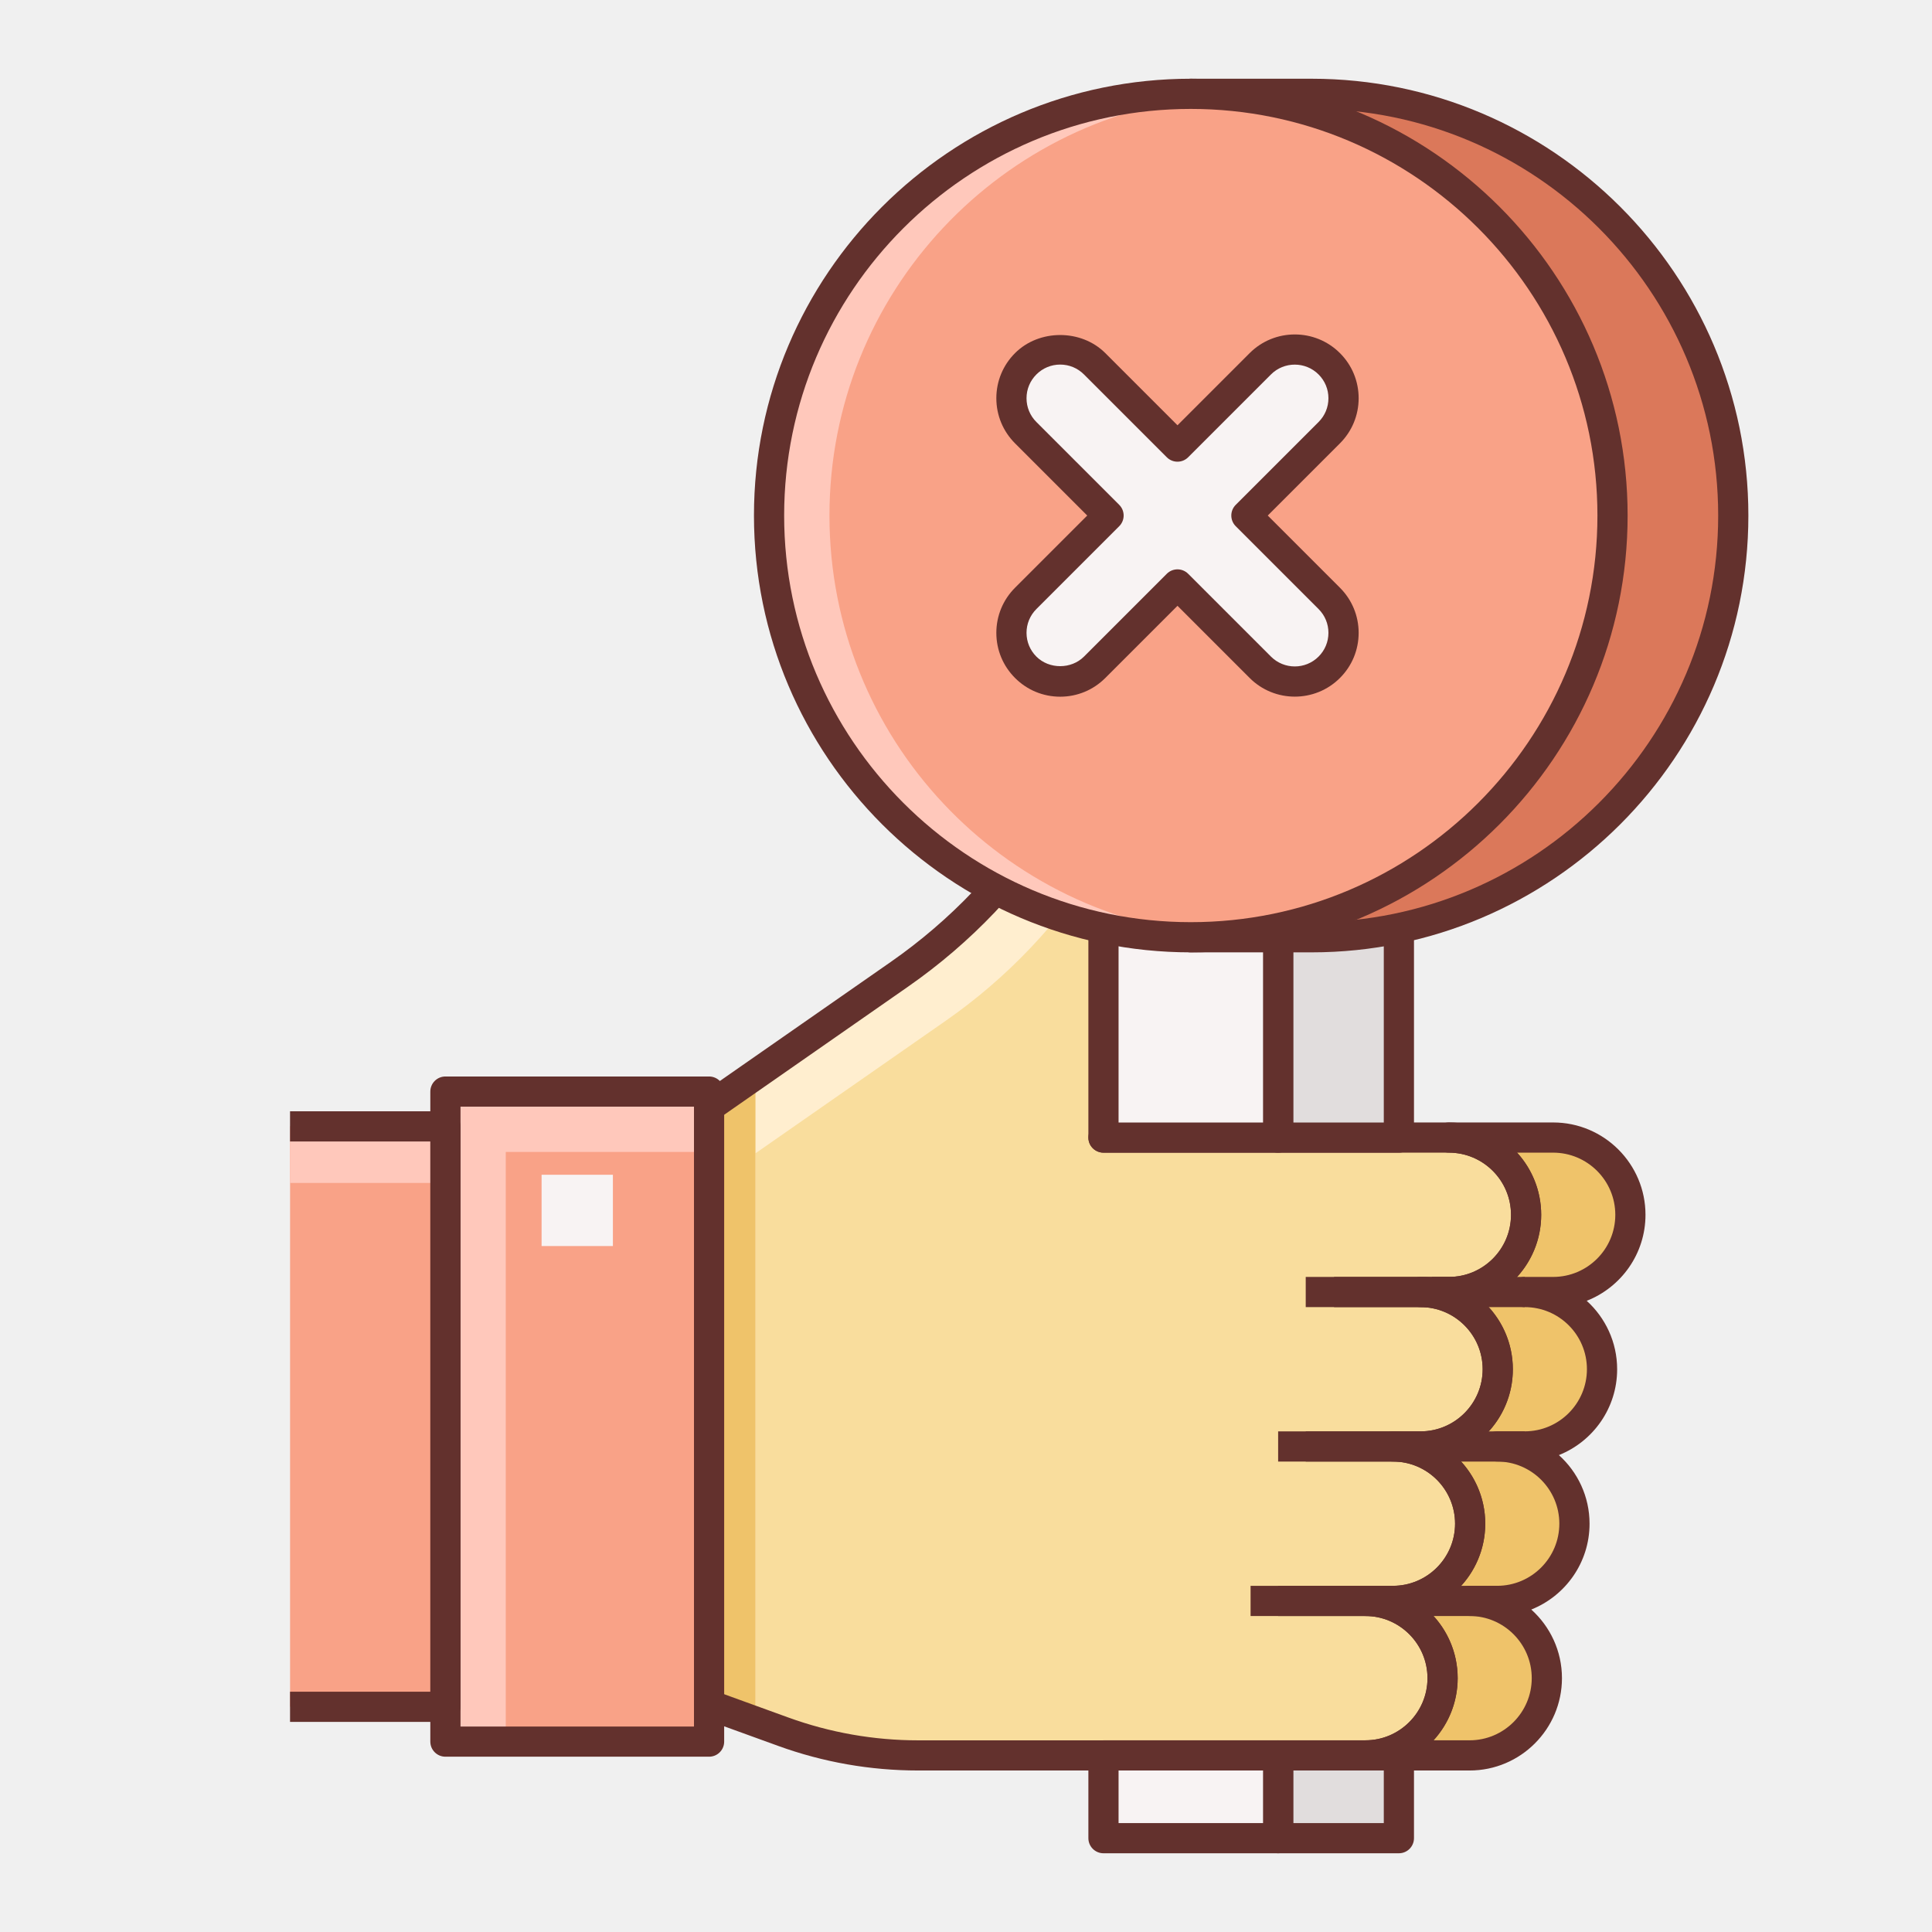
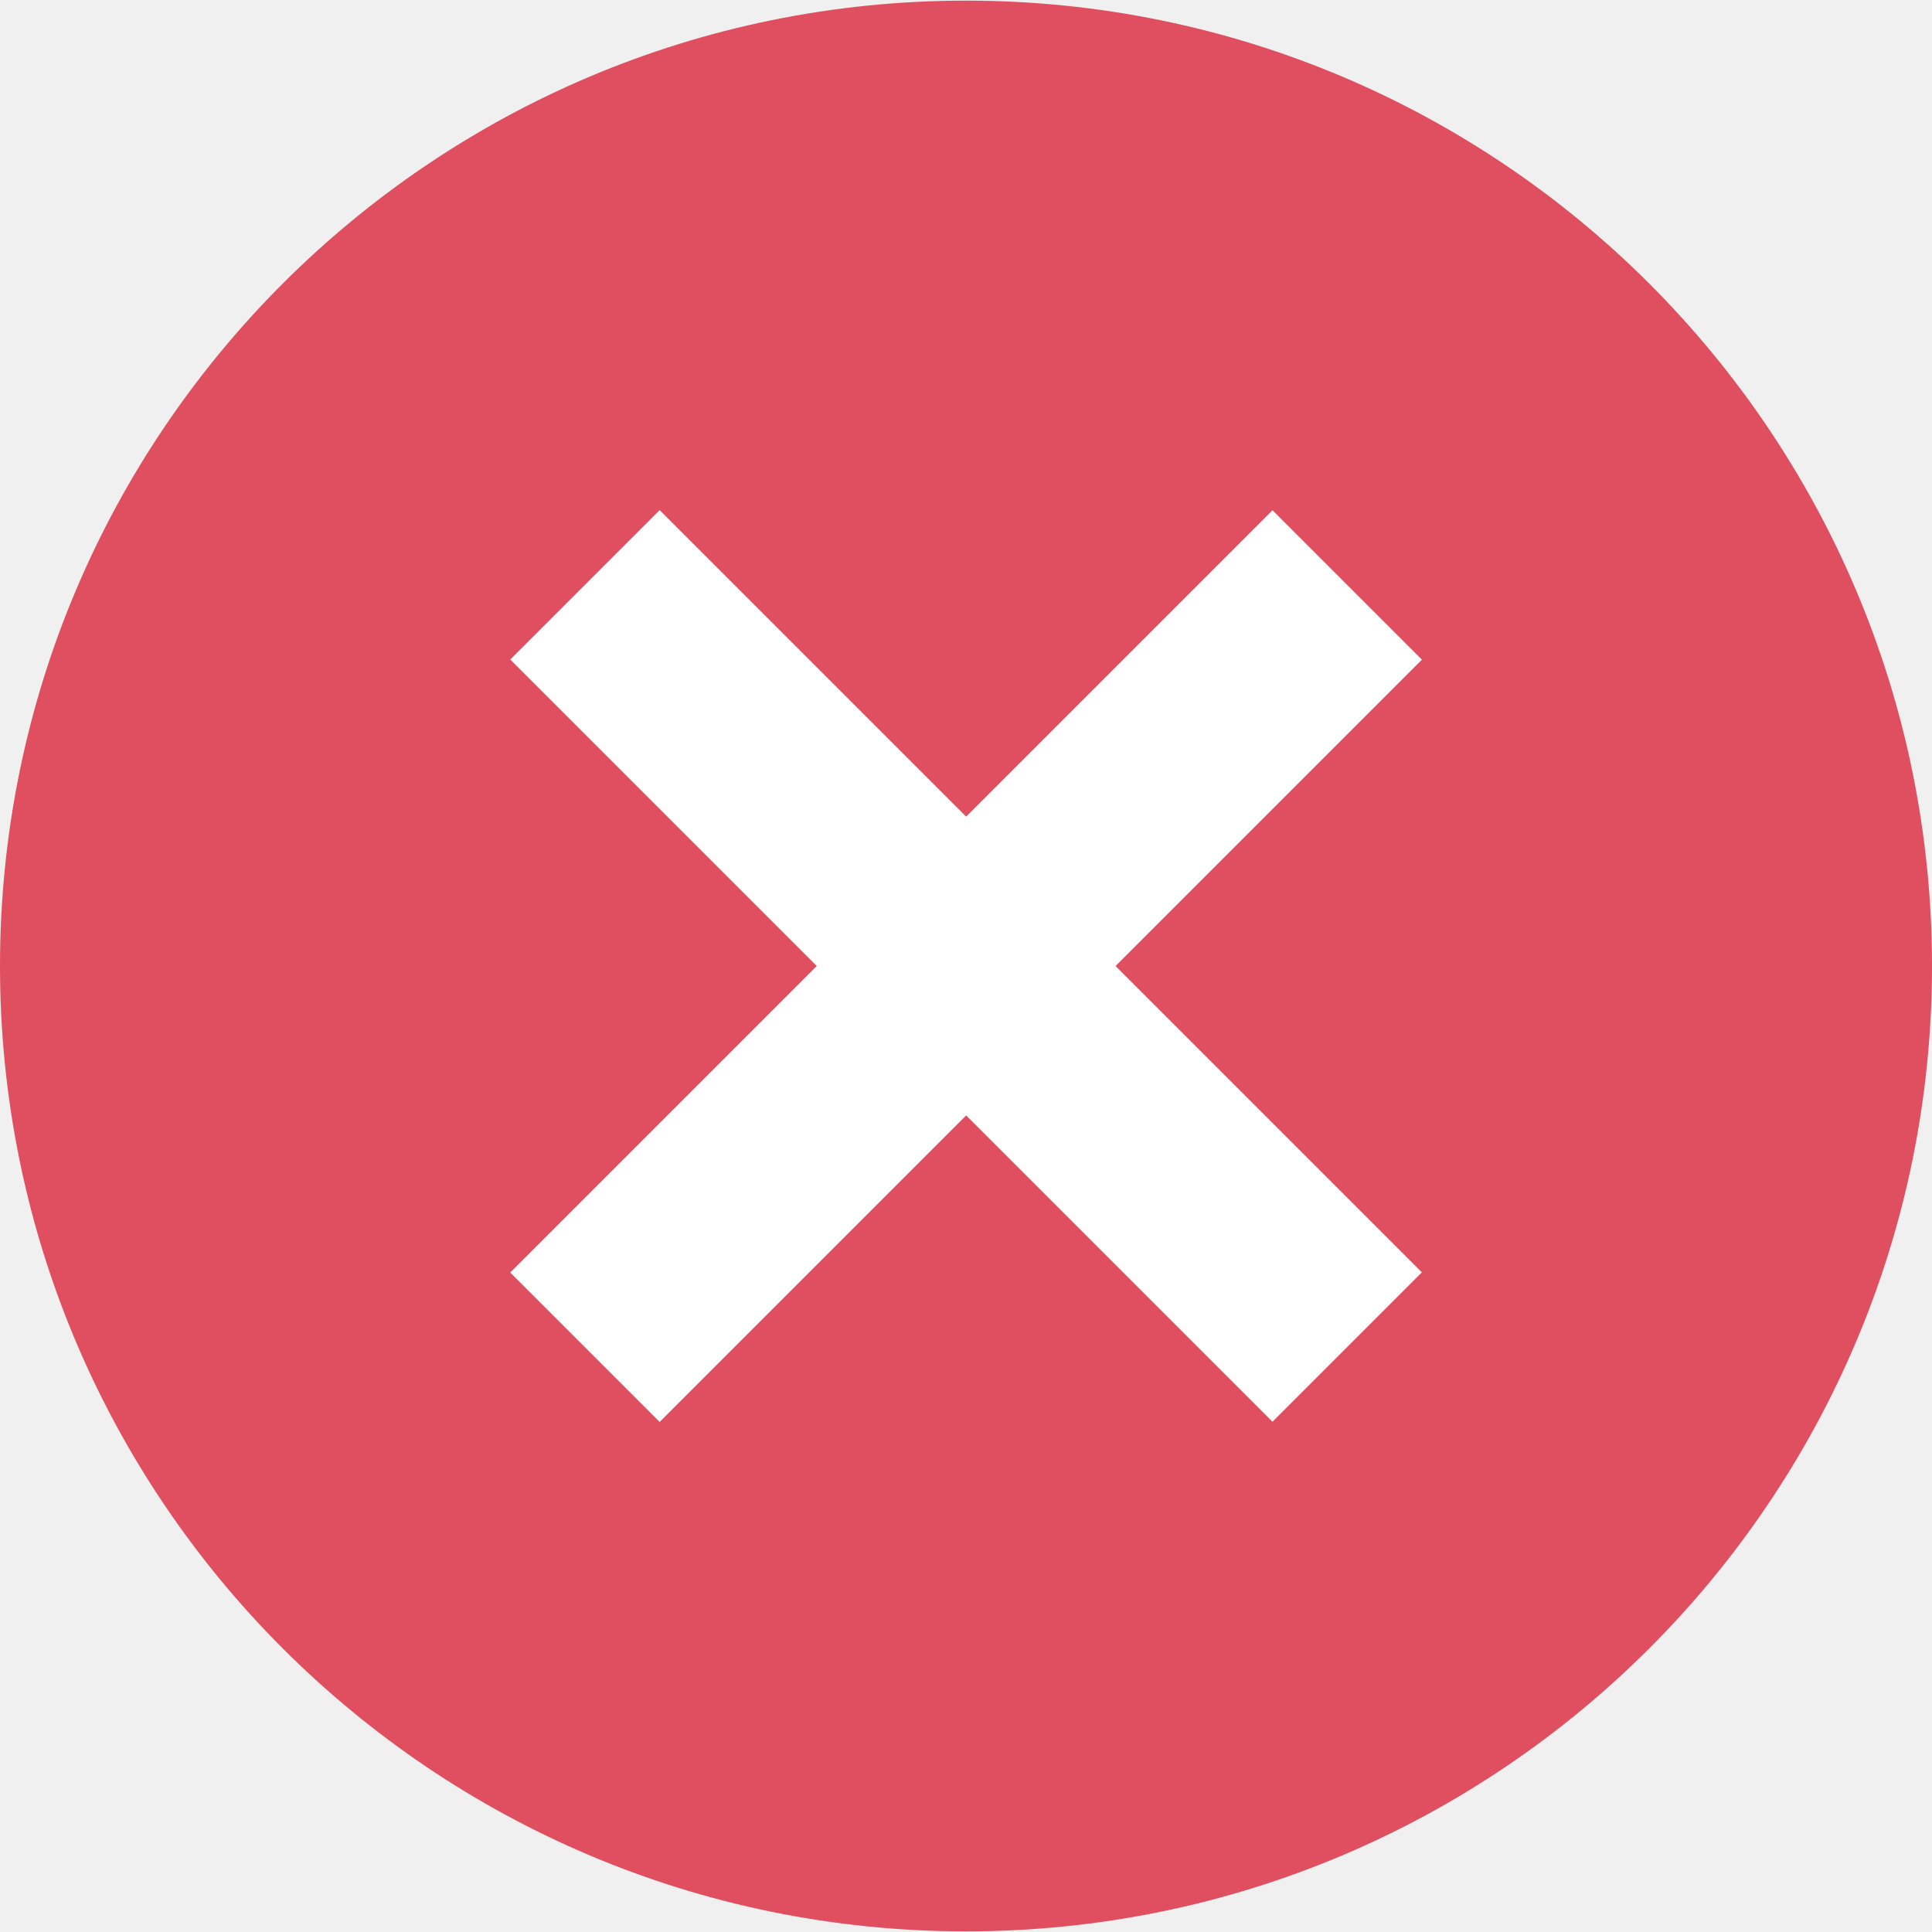
- <svg xmlns="http://www.w3.org/2000/svg" version="1.1" id="Layer_1" x="0px" y="0px" viewBox="0 0 64 64" style="enable-background:new 0 0 64 64;" xml:space="preserve" width="512" height="512">
-   <style type="text/css">
- 	.st0{fill:#52B8D9;}
- 	.st1{fill:#63312D;}
- 	.st2{fill:#82D9FF;}
- 	.st3{fill:#CAF4FF;}
- 	.st4{fill:#F8F3F3;}
- 	.st5{fill:#F9DD9D;}
- 	.st6{fill:#FFEECF;}
- 	.st7{fill:#F9A287;}
- 	.st8{fill:#FFC8BB;}
- 	.st9{fill:#DB785A;}
- 	.st10{fill:#D1D1D1;}
- 	.st11{fill:#BCBCBC;}
- 	.st12{fill:#EFC36A;}
- 	.st13{fill:#84DBFF;}
- 	.st14{fill:#E1DDDD;}
- </style>
+ <svg xmlns="http://www.w3.org/2000/svg" version="1.1" id="Layer_1" x="0px" y="0px" viewBox="0 0 512 512" style="enable-background:new 0 0 512 512;" xml:space="preserve">
+   <ellipse style="fill:#E04F5F;" cx="256" cy="256" rx="256" ry="255.832" />
+   <g transform="matrix(-0.7071 0.7071 -0.7071 -0.7071 77.26 32)">
+     <rect x="3.98" y="-427.615" style="fill:#FFFFFF;" width="55.992" height="285.672" />
+     <rect x="-110.828" y="-312.815" style="fill:#FFFFFF;" width="285.672" height="55.992" />
+   </g>
  <g>
-     <path class="st5" d="M50.551,40.104c-0.072-1.383-1.314-2.421-2.699-2.421l-6.337,0h-4.96c1.635-2.82,3.71-5.719,4.472-8.906   c0.319-1.334-0.141-2.775-1.289-3.525c-1.523-0.996-3.498-0.517-4.421,0.961l-0.46,0.737c-1.311,2.099-3.033,3.911-5.064,5.326   l-6.303,4.391v19.806l2.28,0.827c1.549,0.562,3.185,0.849,4.833,0.849h9.977l4.505,0c1.385,0,2.627-1.037,2.699-2.421   c0.077-1.475-1.096-2.696-2.555-2.696h0.769c1.385,0,2.627-1.037,2.699-2.421c0.077-1.475-1.096-2.696-2.555-2.696h0.769   c1.385,0,2.627-1.037,2.699-2.421c0.077-1.475-1.096-2.696-2.555-2.696h0.94C49.454,42.8,50.628,41.58,50.551,40.104z" />
-     <path class="st6" d="M25.026,38.205l6.303-4.391c2.031-1.415,3.753-3.227,5.064-5.326l0.46-0.737   c0.835-1.338,2.53-1.844,3.974-1.192c-0.232-0.52-0.592-0.98-1.09-1.305c-1.523-0.996-3.498-0.517-4.421,0.961l-0.46,0.737   c-1.31,2.099-3.033,3.911-5.064,5.326l-6.303,4.391v19.806l1.537,0.557V38.205z" />
-     <polygon class="st12" points="23.49,36.668 23.49,56.474 25.026,57.031 25.026,35.597  " />
-     <path class="st12" d="M54.009,40.242c0-1.413-1.145-2.558-2.558-2.558h-3.455c1.413,0,2.558,1.145,2.558,2.558   S49.409,42.8,47.996,42.8h-0.348h-0.592c1.413,0,2.558,1.145,2.558,2.558c0,1.413-1.145,2.558-2.558,2.558h-0.348h-0.566   c1.413,0,2.558,1.145,2.558,2.558c0,1.413-1.145,2.558-2.558,2.558h-0.348h-0.566c1.413,0,2.558,1.145,2.558,2.558   c0,1.413-1.145,2.558-2.558,2.558h3.455c1.413,0,2.558-1.145,2.558-2.558c0-1.413-1.145-2.558-2.558-2.558h0.914   c1.413,0,2.558-1.145,2.558-2.558c0-1.413-1.145-2.558-2.558-2.558h0.914c1.413,0,2.558-1.145,2.558-2.558   c0-1.413-1.145-2.558-2.558-2.558h0.94C52.863,42.8,54.009,41.655,54.009,40.242z" />
-     <path class="st1" d="M48.683,58.65h-3.455c-0.276,0-0.5-0.224-0.5-0.5s0.224-0.5,0.5-0.5c1.135,0,2.059-0.924,2.059-2.059   s-0.924-2.059-2.059-2.059c-0.276,0-0.5-0.224-0.5-0.5s0.224-0.5,0.5-0.5h0.915c1.135,0,2.058-0.924,2.058-2.059   s-0.923-2.058-2.058-2.058c-0.276,0-0.5-0.224-0.5-0.5s0.224-0.5,0.5-0.5h0.914c1.135,0,2.058-0.924,2.058-2.059   S48.191,43.3,47.057,43.3c-0.276,0-0.5-0.224-0.5-0.5s0.224-0.5,0.5-0.5h0.939c1.135,0,2.058-0.923,2.058-2.058   s-0.923-2.059-2.058-2.059c-0.276,0-0.5-0.224-0.5-0.5s0.224-0.5,0.5-0.5h3.454c1.687,0,3.059,1.372,3.059,3.059   c0,1.294-0.809,2.403-1.947,2.849c0.618,0.561,1.008,1.369,1.008,2.268c0,1.288-0.8,2.393-1.93,2.843   c0.623,0.56,1.016,1.372,1.016,2.273c0,1.288-0.8,2.393-1.93,2.843c0.623,0.561,1.016,1.372,1.016,2.274   C51.741,57.278,50.369,58.65,48.683,58.65z M47.487,57.65h1.195c1.135,0,2.059-0.924,2.059-2.059s-0.924-2.059-2.059-2.059   c-0.276,0-0.5-0.224-0.5-0.5s0.224-0.5,0.5-0.5h0.914c1.135,0,2.059-0.924,2.059-2.059s-0.924-2.058-2.059-2.058   c-0.276,0-0.5-0.224-0.5-0.5s0.224-0.5,0.5-0.5h0.914c1.135,0,2.059-0.924,2.059-2.059S51.646,43.3,50.511,43.3   c-0.276,0-0.5-0.224-0.5-0.5s0.224-0.5,0.5-0.5h0.939c1.135,0,2.059-0.923,2.059-2.058s-0.924-2.059-2.059-2.059h-1.194   c0.495,0.544,0.798,1.267,0.798,2.059c0,1.294-0.809,2.403-1.947,2.849c0.619,0.561,1.008,1.369,1.008,2.268   c0,1.288-0.8,2.393-1.929,2.843c0.622,0.561,1.015,1.372,1.015,2.273c0,1.288-0.801,2.393-1.93,2.843   c0.623,0.561,1.016,1.372,1.016,2.274C48.286,56.384,47.983,57.106,47.487,57.65z" />
-     <path class="st1" d="M47.996,43.3h-3.803v-1h3.803c1.135,0,2.058-0.923,2.058-2.058s-0.923-2.059-2.058-2.059H36.554   c-0.179,0-0.344-0.096-0.434-0.25c-0.089-0.155-0.089-0.347,0.001-0.501c0.342-0.59,0.703-1.183,1.068-1.781   c1.398-2.298,2.846-4.673,3.398-7.199c0.273-1.246-0.382-2.513-1.557-3.013c-1.213-0.514-2.595-0.076-3.291,1.039l-0.46,0.737   c-1.354,2.17-3.105,4.011-5.202,5.472l-6.303,4.391l-0.572-0.82l6.303-4.391c1.986-1.384,3.644-3.127,4.927-5.181l0.46-0.737   c0.958-1.535,2.864-2.138,4.529-1.43c1.618,0.688,2.52,2.432,2.143,4.147c-0.589,2.688-2.079,5.137-3.521,7.504   c-0.206,0.34-0.412,0.677-0.613,1.013h10.566c1.686,0,3.058,1.372,3.058,3.059C51.054,41.928,49.682,43.3,47.996,43.3z" />
-     <path class="st1" d="M47.057,48.417h-3.803v-1h3.803c1.135,0,2.058-0.924,2.058-2.059S48.191,43.3,47.057,43.3h-3.803v-1h3.803   c1.686,0,3.058,1.372,3.058,3.059S48.742,48.417,47.057,48.417z" />
-     <path class="st1" d="M46.143,53.533H42.34v-1h3.803c1.135,0,2.058-0.924,2.058-2.059s-0.923-2.058-2.058-2.058H42.34v-1h3.803   c1.686,0,3.058,1.372,3.058,3.058C49.2,52.161,47.828,53.533,46.143,53.533z" />
-     <path class="st1" d="M45.229,58.65h-14.81c-1.589,0-3.152-0.274-4.648-0.817l-2.452-0.89l0.342-0.939l2.452,0.89   c1.385,0.502,2.834,0.757,4.307,0.757h14.81c1.135,0,2.058-0.924,2.058-2.059s-0.923-2.059-2.058-2.059h-3.803v-1h3.803   c1.686,0,3.058,1.372,3.058,3.059S46.914,58.65,45.229,58.65z" />
-     <rect x="14.755" y="36.16" class="st7" width="8.735" height="21.533" />
-     <polygon class="st8" points="16.754,38.16 23.49,38.16 23.49,36.16 14.754,36.16 14.754,57.693 16.754,57.693  " />
-     <path class="st1" d="M23.489,58.193h-8.734c-0.276,0-0.5-0.224-0.5-0.5V36.16c0-0.276,0.224-0.5,0.5-0.5h8.734   c0.276,0,0.5,0.224,0.5,0.5v21.533C23.989,57.97,23.766,58.193,23.489,58.193z M15.255,57.193h7.734V36.66h-7.734V57.193z" />
-     <rect x="17.941" y="38.915" class="st4" width="2.362" height="2.362" />
-     <rect x="47.437" y="42.3" class="st1" width="3.073" height="1" />
-     <rect x="47.437" y="47.417" class="st1" width="3.073" height="1" />
-     <rect x="46.668" y="52.533" class="st1" width="2.74" height="1" />
-     <rect x="9.609" y="37.312" class="st7" width="5.146" height="19.228" />
-     <rect x="9.609" y="37.312" class="st8" width="5.146" height="1.875" />
-     <path class="st1" d="M14.755,57.04H9.608v-1h4.646V37.813H9.608v-1h5.146c0.276,0,0.5,0.224,0.5,0.5V56.54   C15.255,56.816,15.031,57.04,14.755,57.04z" />
-     <rect x="42.34" y="24.98" class="st14" width="4" height="12.704" />
-     <path class="st1" d="M46.34,38.184h-4c-0.276,0-0.5-0.224-0.5-0.5V24.979c0-0.276,0.224-0.5,0.5-0.5h4c0.276,0,0.5,0.224,0.5,0.5   v12.704C46.84,37.96,46.616,38.184,46.34,38.184z M42.84,37.184h3V25.479h-3V37.184z" />
-     <rect x="36.554" y="24.98" class="st4" width="5.786" height="12.704" />
-     <path class="st1" d="M42.34,38.184h-5.786c-0.276,0-0.5-0.224-0.5-0.5V24.979c0-0.276,0.224-0.5,0.5-0.5h5.786   c0.276,0,0.5,0.224,0.5,0.5v12.704C42.84,37.96,42.616,38.184,42.34,38.184z M37.054,37.184h4.786V25.479h-4.786V37.184z" />
-     <rect x="42.34" y="58.15" class="st14" width="4" height="2.742" />
-     <path class="st1" d="M46.34,61.392h-4c-0.276,0-0.5-0.224-0.5-0.5V58.15c0-0.276,0.224-0.5,0.5-0.5h4c0.276,0,0.5,0.224,0.5,0.5   v2.741C46.84,61.168,46.616,61.392,46.34,61.392z M42.84,60.392h3V58.65h-3V60.392z" />
-     <rect x="36.554" y="58.15" class="st4" width="5.786" height="2.742" />
-     <path class="st1" d="M42.34,61.392h-5.786c-0.276,0-0.5-0.224-0.5-0.5V58.15c0-0.276,0.224-0.5,0.5-0.5h5.786   c0.276,0,0.5,0.224,0.5,0.5v2.741C42.84,61.168,42.616,61.392,42.34,61.392z M37.054,60.392h4.786V58.65h-4.786V60.392z" />
-     <path class="st9" d="M43.447,31.048c7.715,0,13.97-6.255,13.97-13.97s-6.255-13.97-13.97-13.97h-4v27.94H43.447z" />
-     <path class="st1" d="M43.447,31.548h-4c-0.276,0-0.5-0.224-0.5-0.5V3.108c0-0.276,0.224-0.5,0.5-0.5h4   c7.979,0,14.47,6.491,14.47,14.47S51.426,31.548,43.447,31.548z M39.947,30.548h3.5c7.427,0,13.47-6.043,13.47-13.47   s-6.043-13.47-13.47-13.47h-3.5V30.548z" />
-     <circle class="st7" cx="39.447" cy="17.078" r="13.97" />
-     <path class="st8" d="M27.477,17.078c0-7.378,5.723-13.405,12.97-13.919c-0.332-0.024-0.662-0.051-1-0.051   c-7.715,0-13.97,6.255-13.97,13.97c0,7.715,6.254,13.97,13.97,13.97c0.338,0,0.668-0.027,1-0.051   C33.2,30.483,27.477,24.456,27.477,17.078z" />
-     <path class="st1" d="M39.447,31.548c-7.979,0-14.471-6.491-14.471-14.47s6.491-14.47,14.471-14.47c7.979,0,14.47,6.491,14.47,14.47   S47.426,31.548,39.447,31.548z M39.447,3.608c-7.428,0-13.471,6.043-13.471,13.47s6.043,13.47,13.471,13.47   c7.427,0,13.47-6.043,13.47-13.47S46.874,3.608,39.447,3.608z" />
-     <path class="st4" d="M41.289,17.078l2.744-2.744c0.63-0.63,0.63-1.653,0-2.283c-0.631-0.631-1.653-0.631-2.283,0l-2.744,2.744   l-2.744-2.744c-0.631-0.631-1.653-0.631-2.283,0c-0.631,0.63-0.631,1.653,0,2.283l2.744,2.744l-2.744,2.744   c-0.631,0.63-0.631,1.653,0,2.283c0.631,0.631,1.653,0.631,2.283,0l2.744-2.744l2.744,2.744c0.631,0.631,1.653,0.631,2.283,0   c0.63-0.63,0.63-1.653,0-2.283L41.289,17.078z" />
-     <path class="st1" d="M35.12,23.079c-0.565,0-1.097-0.221-1.495-0.62c-0.399-0.398-0.62-0.93-0.62-1.495   c0-0.564,0.221-1.096,0.62-1.495l2.391-2.391l-2.391-2.391c-0.399-0.399-0.62-0.931-0.62-1.495c0-0.565,0.221-1.097,0.62-1.495   c0.797-0.798,2.191-0.799,2.99,0l2.391,2.391l2.391-2.391c0.824-0.824,2.166-0.824,2.99,0c0.399,0.398,0.62,0.93,0.62,1.495   c0,0.564-0.221,1.096-0.62,1.495l-2.391,2.391l2.391,2.391c0.399,0.399,0.62,0.931,0.62,1.495c0,0.565-0.221,1.097-0.62,1.495   c-0.824,0.824-2.166,0.824-2.99,0l-2.391-2.391l-2.391,2.391C36.216,22.858,35.685,23.079,35.12,23.079z M35.12,12.077   c-0.298,0-0.577,0.116-0.788,0.327s-0.327,0.49-0.327,0.788s0.116,0.577,0.327,0.788l2.744,2.744c0.195,0.195,0.195,0.512,0,0.707   l-2.744,2.744c-0.211,0.211-0.327,0.49-0.327,0.788s0.116,0.577,0.327,0.788c0.422,0.422,1.154,0.422,1.576,0l2.744-2.744   c0.195-0.195,0.512-0.195,0.707,0l2.744,2.744c0.436,0.434,1.141,0.434,1.576,0c0.211-0.211,0.327-0.49,0.327-0.788   s-0.116-0.577-0.327-0.788l-2.744-2.744c-0.195-0.195-0.195-0.512,0-0.707l2.744-2.744c0.211-0.211,0.327-0.49,0.327-0.788   s-0.116-0.577-0.327-0.788c-0.434-0.434-1.143-0.434-1.576,0l-2.744,2.744c-0.195,0.195-0.512,0.195-0.707,0l-2.744-2.744   C35.697,12.193,35.418,12.077,35.12,12.077z" />
-   </g>
+ </g>
+   <g>
+ </g>
+   <g>
+ </g>
+   <g>
+ </g>
+   <g>
+ </g>
+   <g>
+ </g>
+   <g>
+ </g>
+   <g>
+ </g>
+   <g>
+ </g>
+   <g>
+ </g>
+   <g>
+ </g>
+   <g>
+ </g>
+   <g>
+ </g>
+   <g>
+ </g>
+   <g>
+ </g>
</svg>
